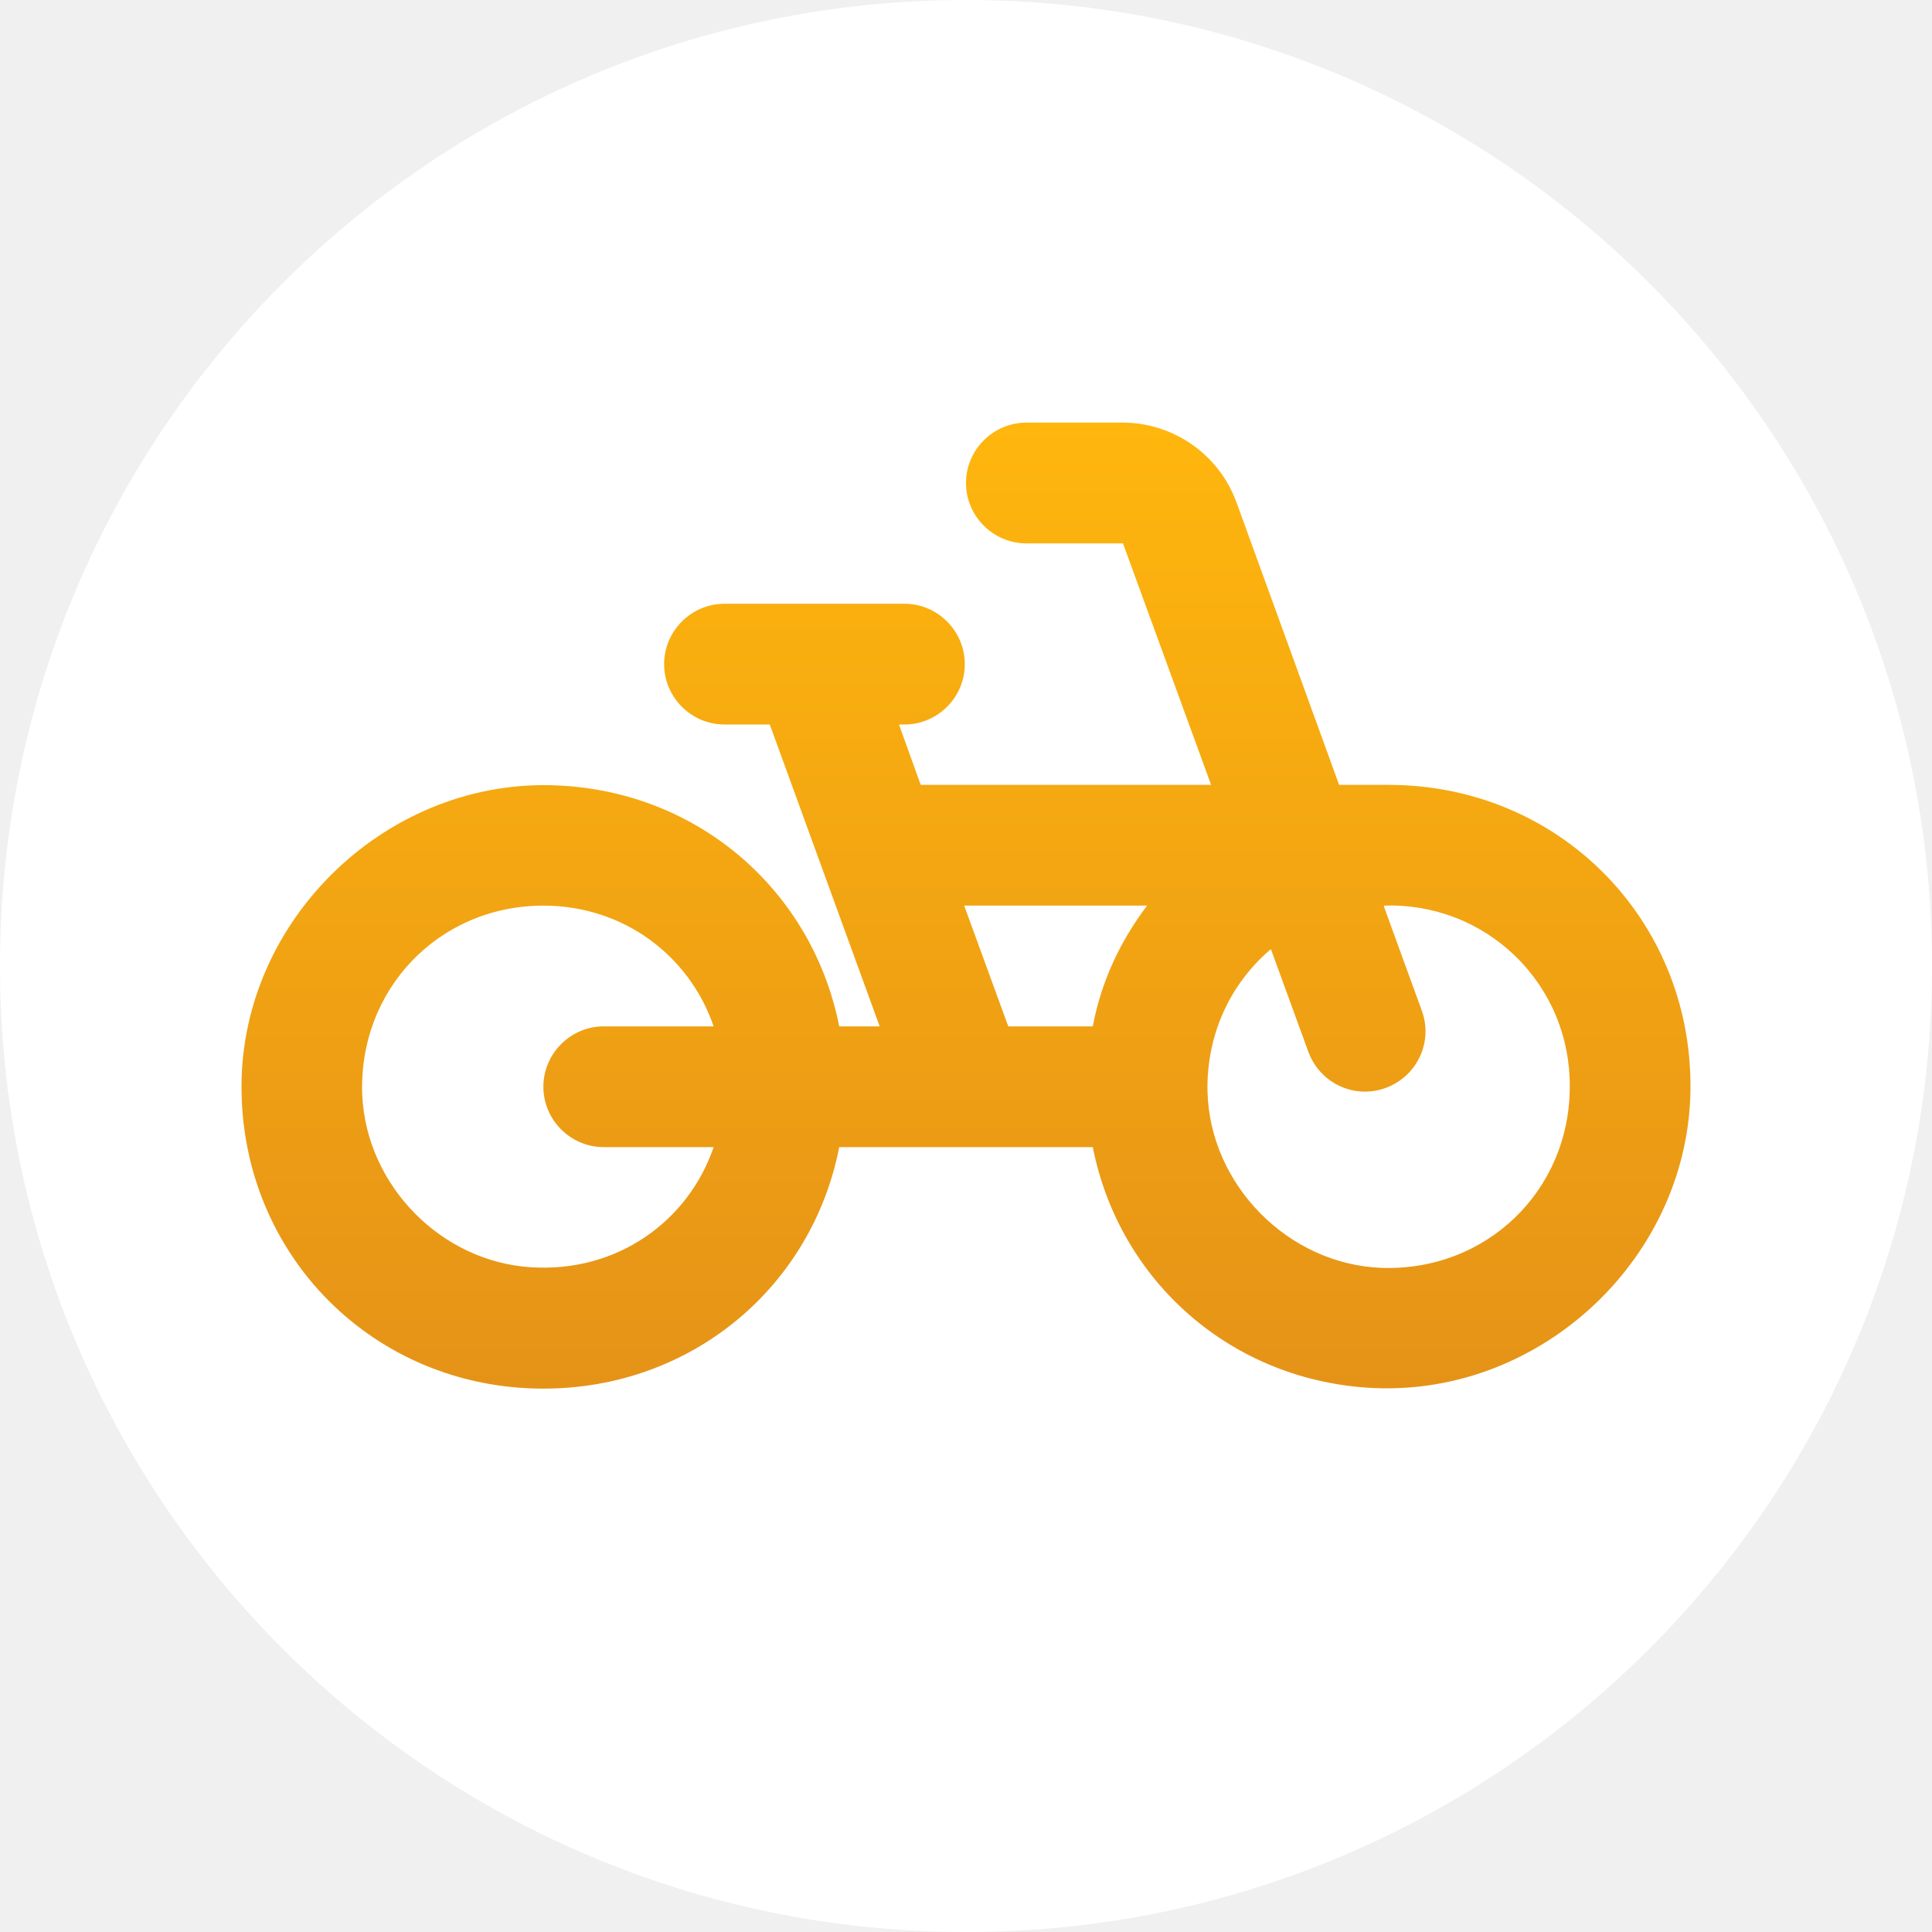
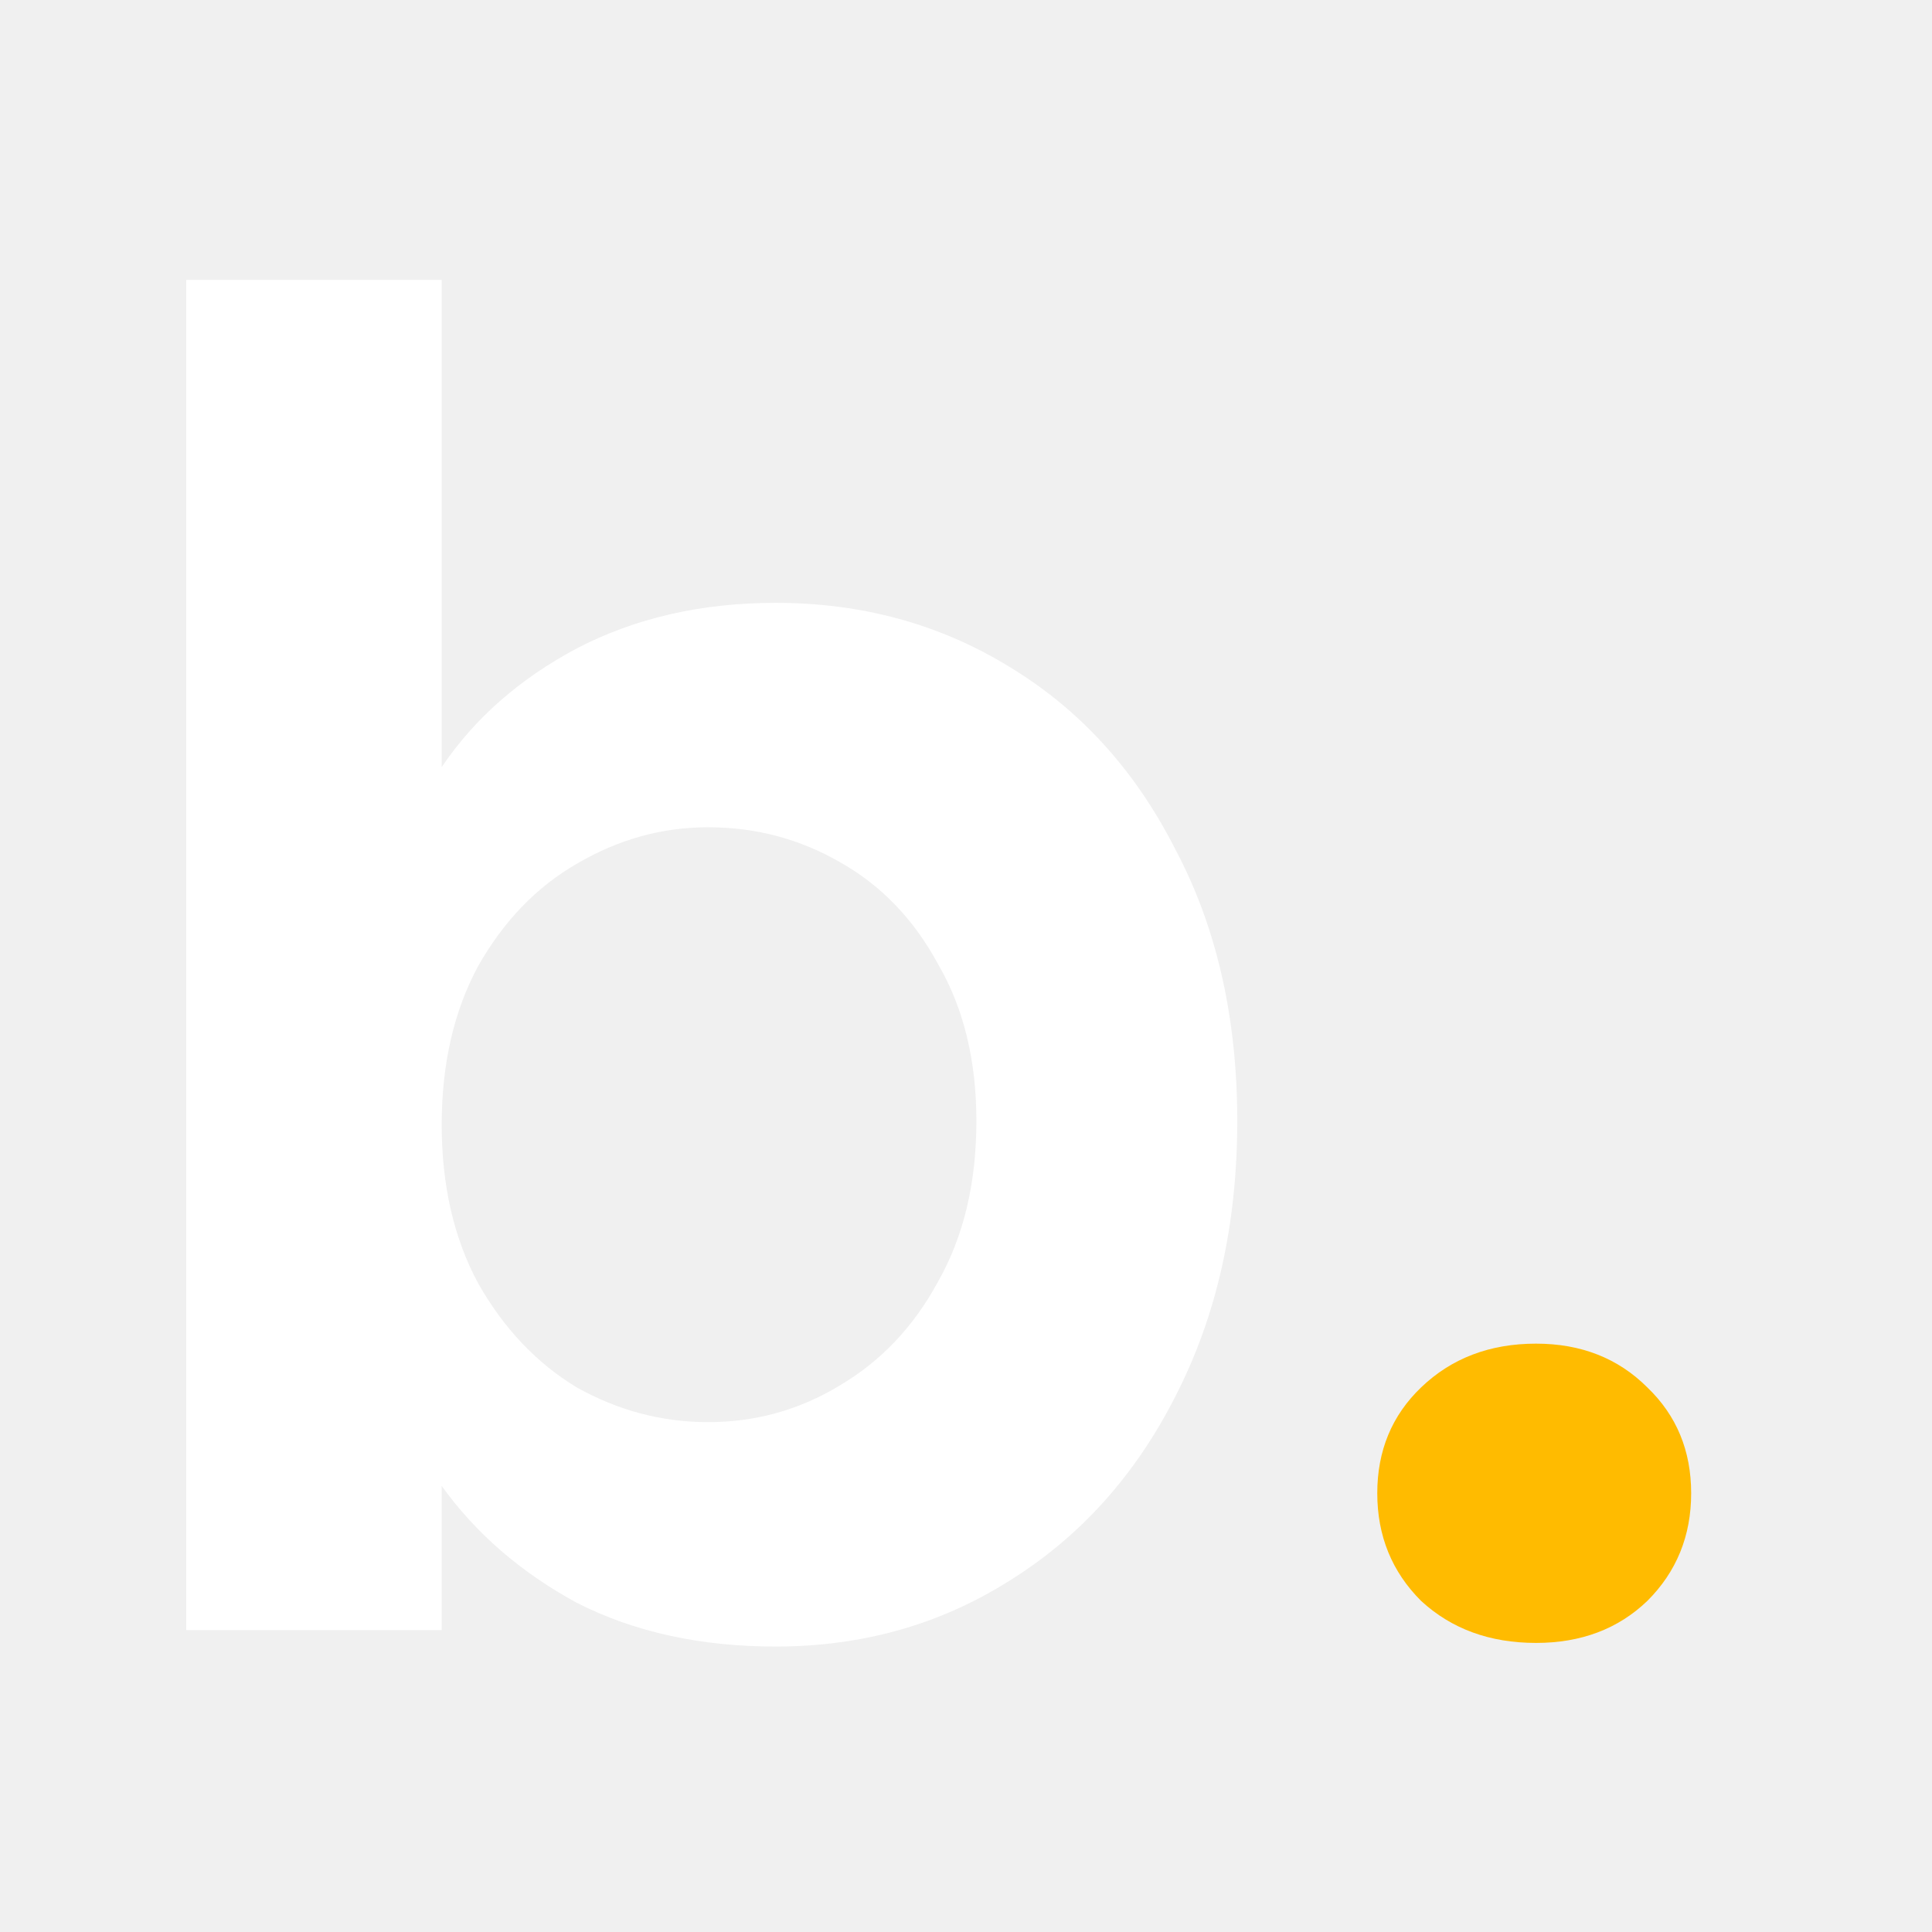
<svg xmlns="http://www.w3.org/2000/svg" width="32" height="32" viewBox="0 0 32 32" fill="none">
  <g clip-path="url(#clip0_61_1008)">
-     <circle cx="16" cy="16" r="16" fill="white" />
-     <path d="M23 13H22.18L20.48 8.32C20.339 7.934 20.084 7.601 19.747 7.365C19.411 7.129 19.011 7.001 18.6 7H17C16.45 7 16 7.45 16 8C16 8.55 16.45 9 17 9H18.6L20.06 13H15.25L14.89 12H14.98C15.53 12 15.98 11.55 15.98 11C15.98 10.45 15.53 10 14.98 10H12C11.45 10 11 10.45 11 11C11 11.55 11.45 12 12 12H12.75L14.57 17H13.9C13.46 14.77 11.59 13.12 9.25 13.01C6.45 12.87 4 15.2 4 18C4 20.8 6.2 23 9 23C11.46 23 13.45 21.31 13.9 19H18.1C18.54 21.23 20.41 22.88 22.75 22.99C25.55 23.12 28 20.8 28 17.99C28 15.2 25.8 13 23 13ZM10 19H11.82C11.4 20.23 10.22 21.08 8.8 20.99C7.31 20.9 6.07 19.64 6 18.14C5.93 16.39 7.27 15 9 15C10.33 15 11.42 15.83 11.82 17H10C9.45 17 9 17.45 9 18C9 18.55 9.45 19 10 19ZM18.1 17H16.7L15.97 15H19C18.56 15.58 18.24 16.25 18.1 17ZM22.88 21C21.34 20.94 20.04 19.63 20 18.08C19.98 17.12 20.39 16.28 21.05 15.72L21.67 17.42C21.86 17.94 22.43 18.21 22.95 18.02C23.47 17.83 23.74 17.26 23.55 16.74L22.92 15.01L22.93 15C23.331 14.986 23.73 15.054 24.105 15.199C24.479 15.344 24.819 15.563 25.106 15.844C25.393 16.124 25.62 16.46 25.774 16.83C25.927 17.201 26.004 17.599 26 18C26 19.72 24.62 21.06 22.88 21Z" fill="url(#paint0_linear_61_1008)" />
+     <path d="M7.316 12.705C7.86 11.899 8.606 11.244 9.553 10.74C10.52 10.237 11.618 9.985 12.847 9.985C14.278 9.985 15.567 10.338 16.716 11.043C17.884 11.748 18.801 12.755 19.466 14.065C20.151 15.354 20.493 16.855 20.493 18.568C20.493 20.281 20.151 21.802 19.466 23.132C18.801 24.441 17.884 25.459 16.716 26.184C15.567 26.909 14.278 27.272 12.847 27.272C11.598 27.272 10.5 27.03 9.553 26.547C8.626 26.043 7.881 25.398 7.316 24.612V27H3.085V4.636H7.316V12.705ZM16.172 18.568C16.172 17.561 15.96 16.694 15.537 15.969C15.134 15.223 14.59 14.659 13.905 14.276C13.24 13.894 12.515 13.702 11.729 13.702C10.963 13.702 10.238 13.904 9.553 14.307C8.888 14.69 8.344 15.254 7.921 15.999C7.518 16.745 7.316 17.621 7.316 18.628C7.316 19.636 7.518 20.512 7.921 21.258C8.344 22.003 8.888 22.578 9.553 22.98C10.238 23.363 10.963 23.555 11.729 23.555C12.515 23.555 13.24 23.353 13.905 22.95C14.59 22.547 15.134 21.973 15.537 21.228C15.96 20.482 16.172 19.596 16.172 18.568Z" fill="white" />
+     <path d="M25.442 27.212C24.676 27.212 24.041 26.98 23.538 26.516C23.054 26.033 22.812 25.439 22.812 24.733C22.812 24.028 23.054 23.444 23.538 22.98C24.041 22.497 24.676 22.255 25.442 22.255C26.187 22.255 26.802 22.497 27.285 22.98C27.769 23.444 28.011 24.028 28.011 24.733C28.011 25.439 27.769 26.033 27.285 26.516C26.802 26.98 26.187 27.212 25.442 27.212Z" fill="#FFBB00" />
  </g>
  <defs>
-     <linearGradient id="paint0_linear_61_1008" x1="16" y1="7" x2="16" y2="23" gradientUnits="userSpaceOnUse">
-       <stop stop-color="#FFB60D" />
-       <stop offset="1" stop-color="#E59317" />
-     </linearGradient>
    <clipPath id="clip0_61_1008">
      <rect width="32" height="32" fill="white" />
    </clipPath>
  </defs>
</svg>
